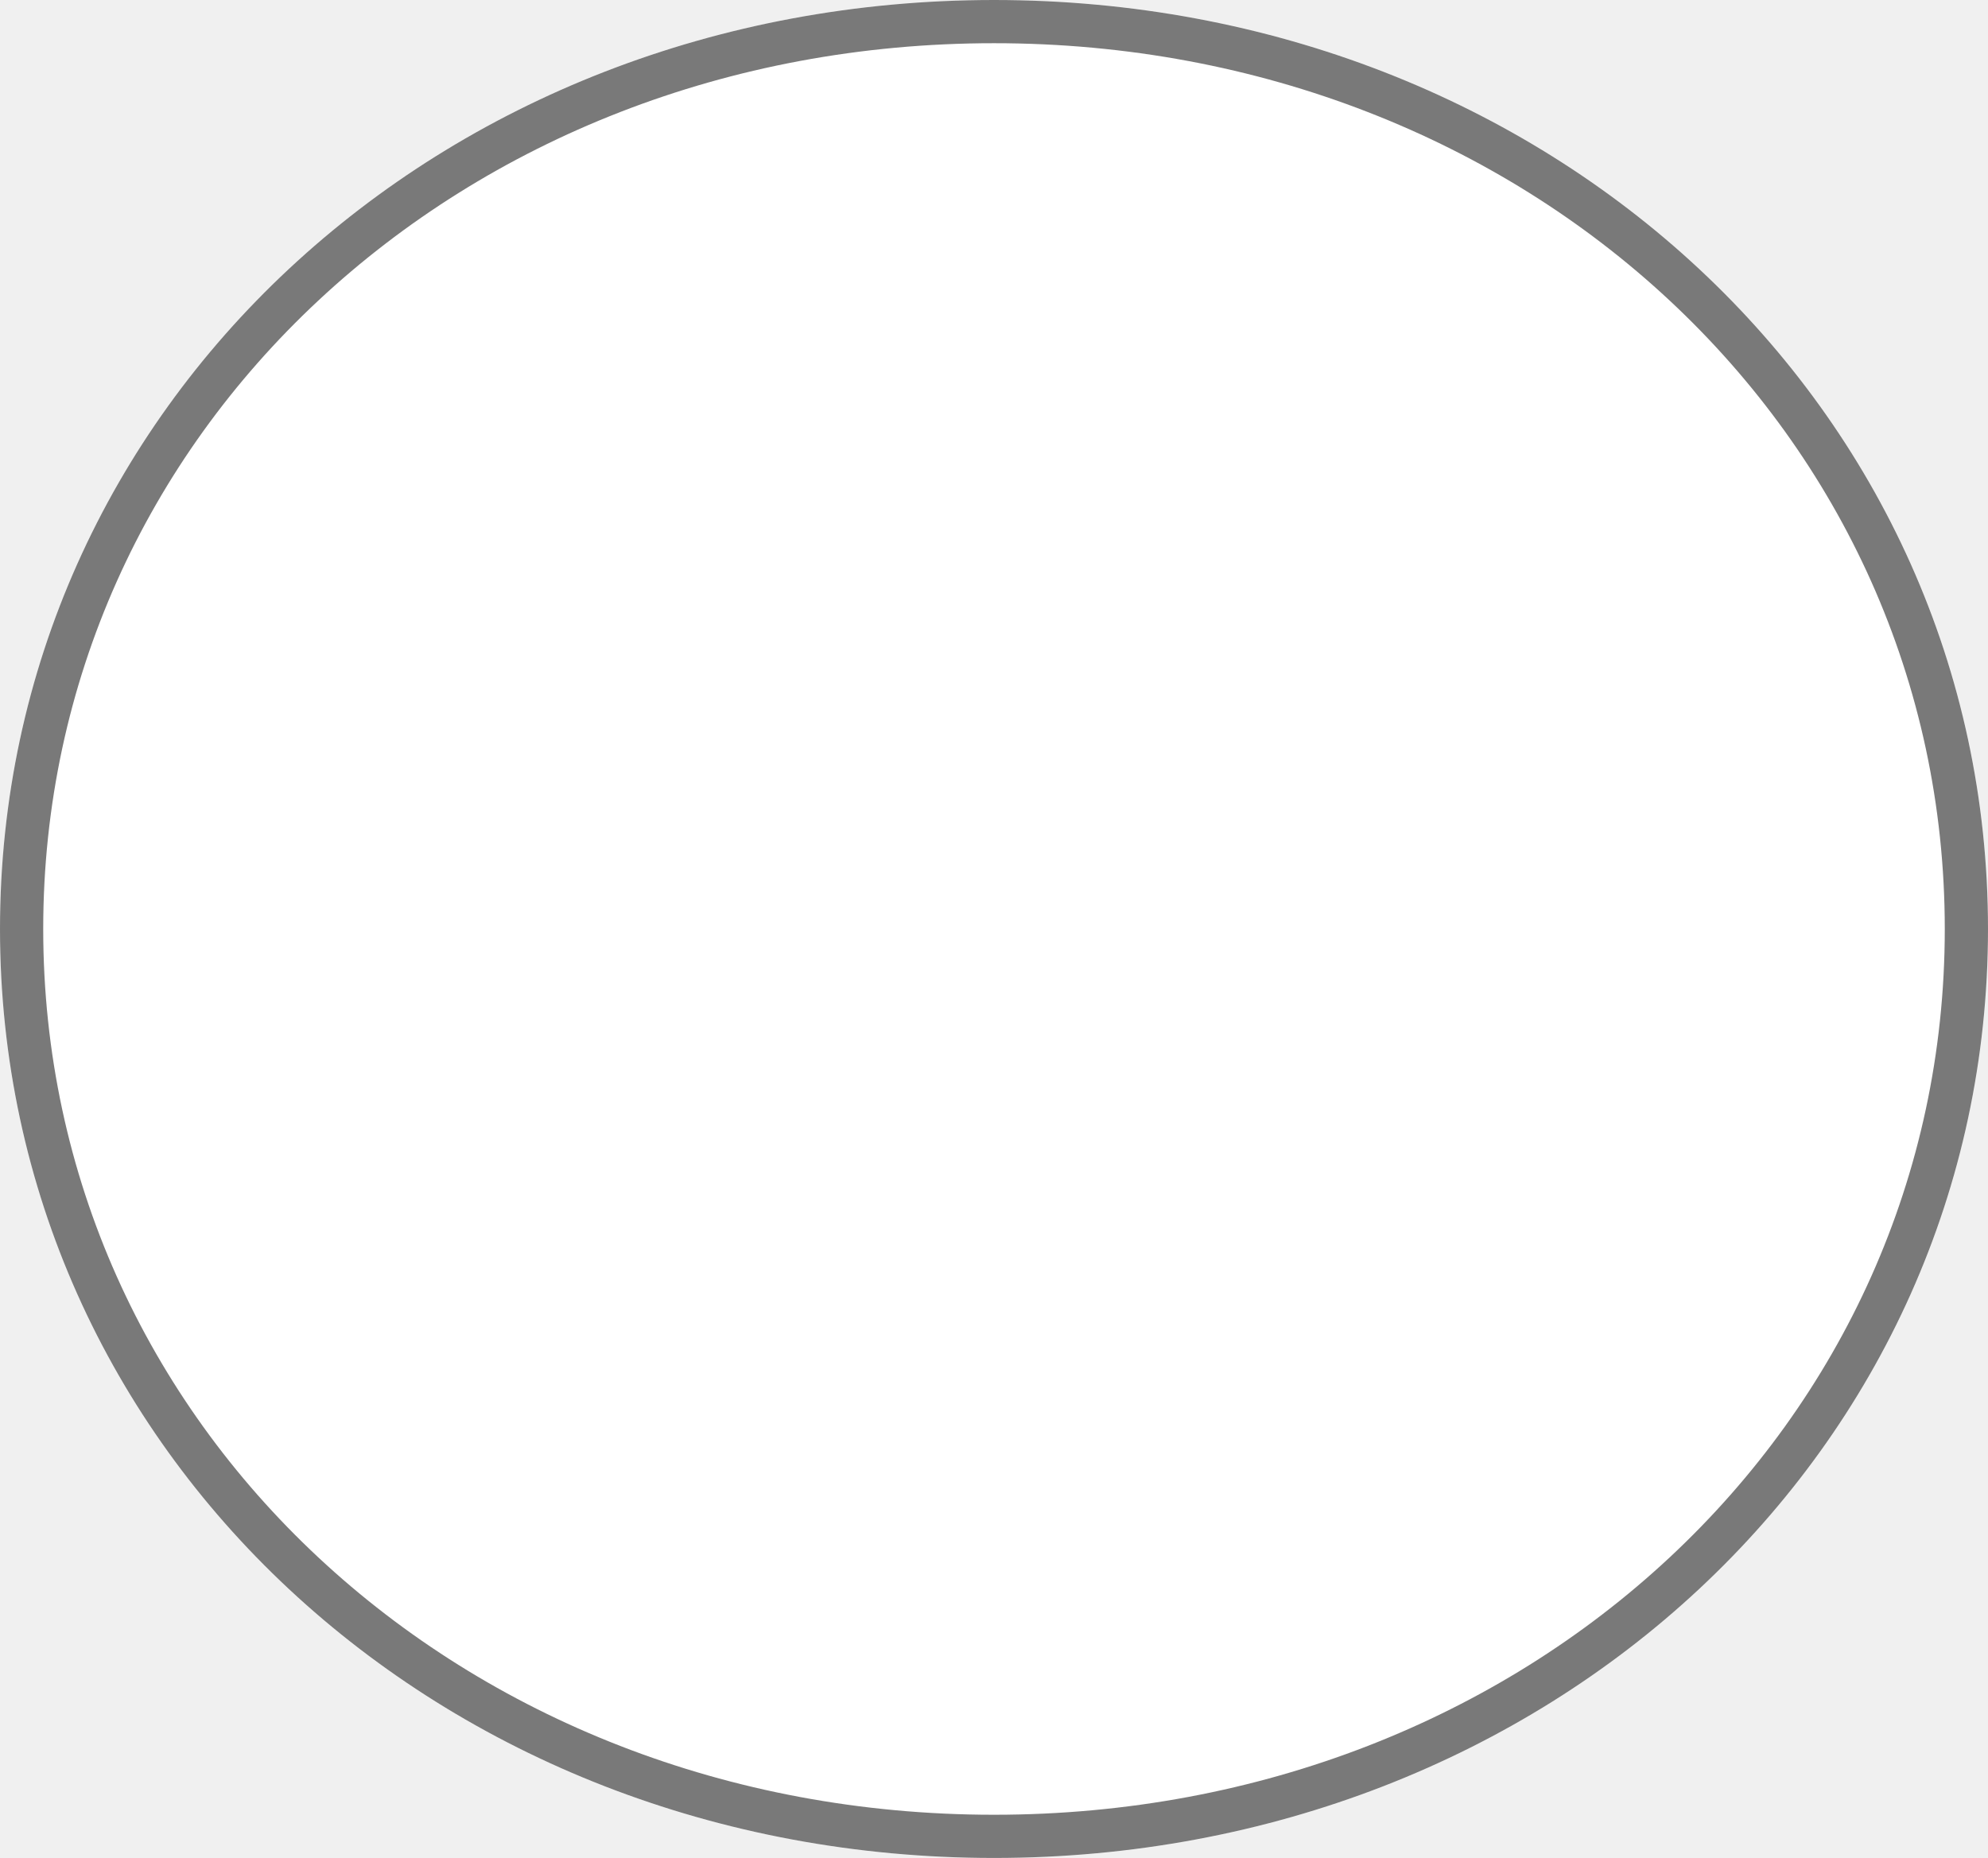
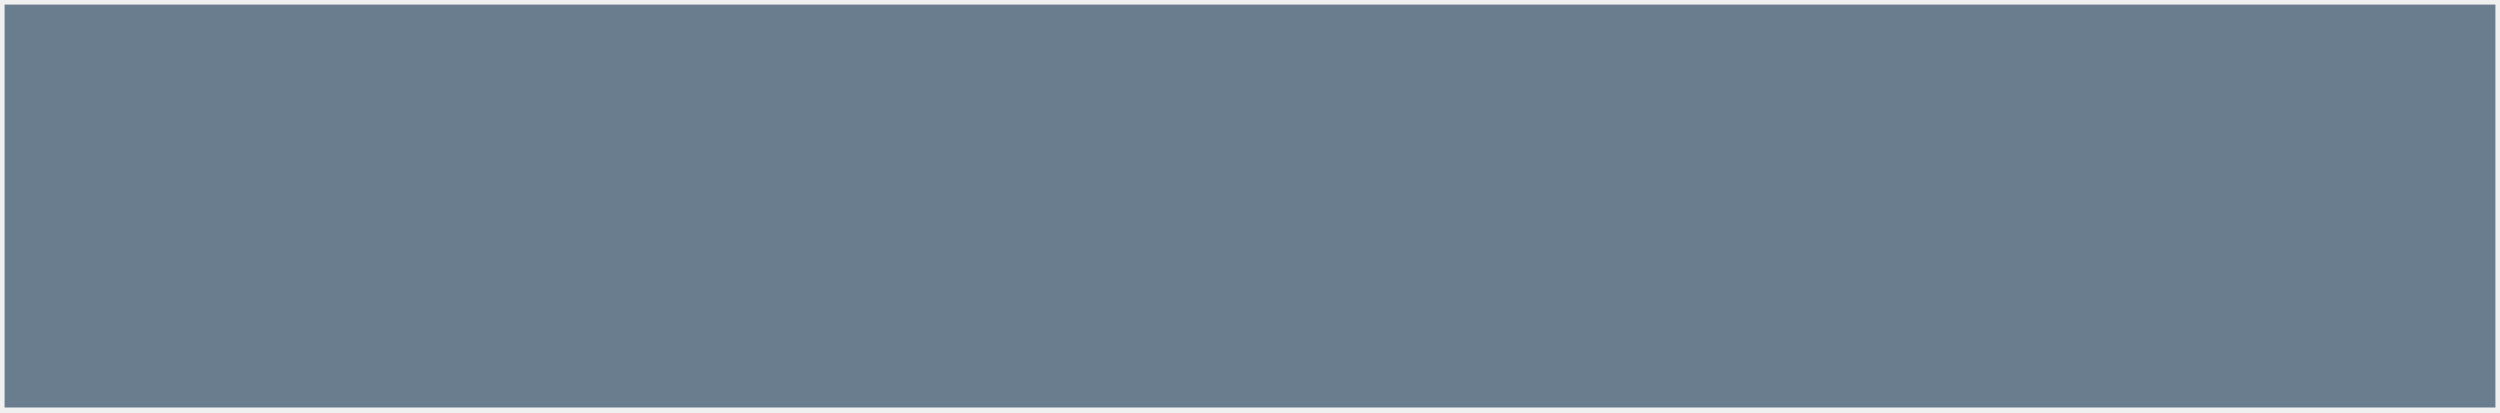
- <svg xmlns="http://www.w3.org/2000/svg" version="1.1" width="46px" height="43px">
-   <g transform="translate(-63 -801 )">
-     <path d="M 86 801  C 98.88 801  109 810.46  109 822.5  C 109 834.54  98.88 844  86 844  C 73.12 844  63 834.54  63 822.5  C 63 810.46  73.12 801  86 801  Z " fill-rule="nonzero" fill="#ffffff" stroke="none" />
-     <path d="M 86 801.5  C 98.6 801.5  108.5 810.74  108.5 822.5  C 108.5 834.26  98.6 843.5  86 843.5  C 73.4 843.5  63.5 834.26  63.5 822.5  C 63.5 810.74  73.4 801.5  86 801.5  Z " stroke-width="1" stroke="#797979" fill="none" />
+ <svg xmlns="http://www.w3.org/2000/svg" version="1.1" width="546px" height="90px">
+   <g transform="translate(-40 -1058 )">
+     <path d="M 41 1059  L 585 1059  L 585 1147  L 41 1147  L 41 1059  Z " fill-rule="nonzero" fill="#6a7d8f" stroke="none" />
  </g>
</svg>
